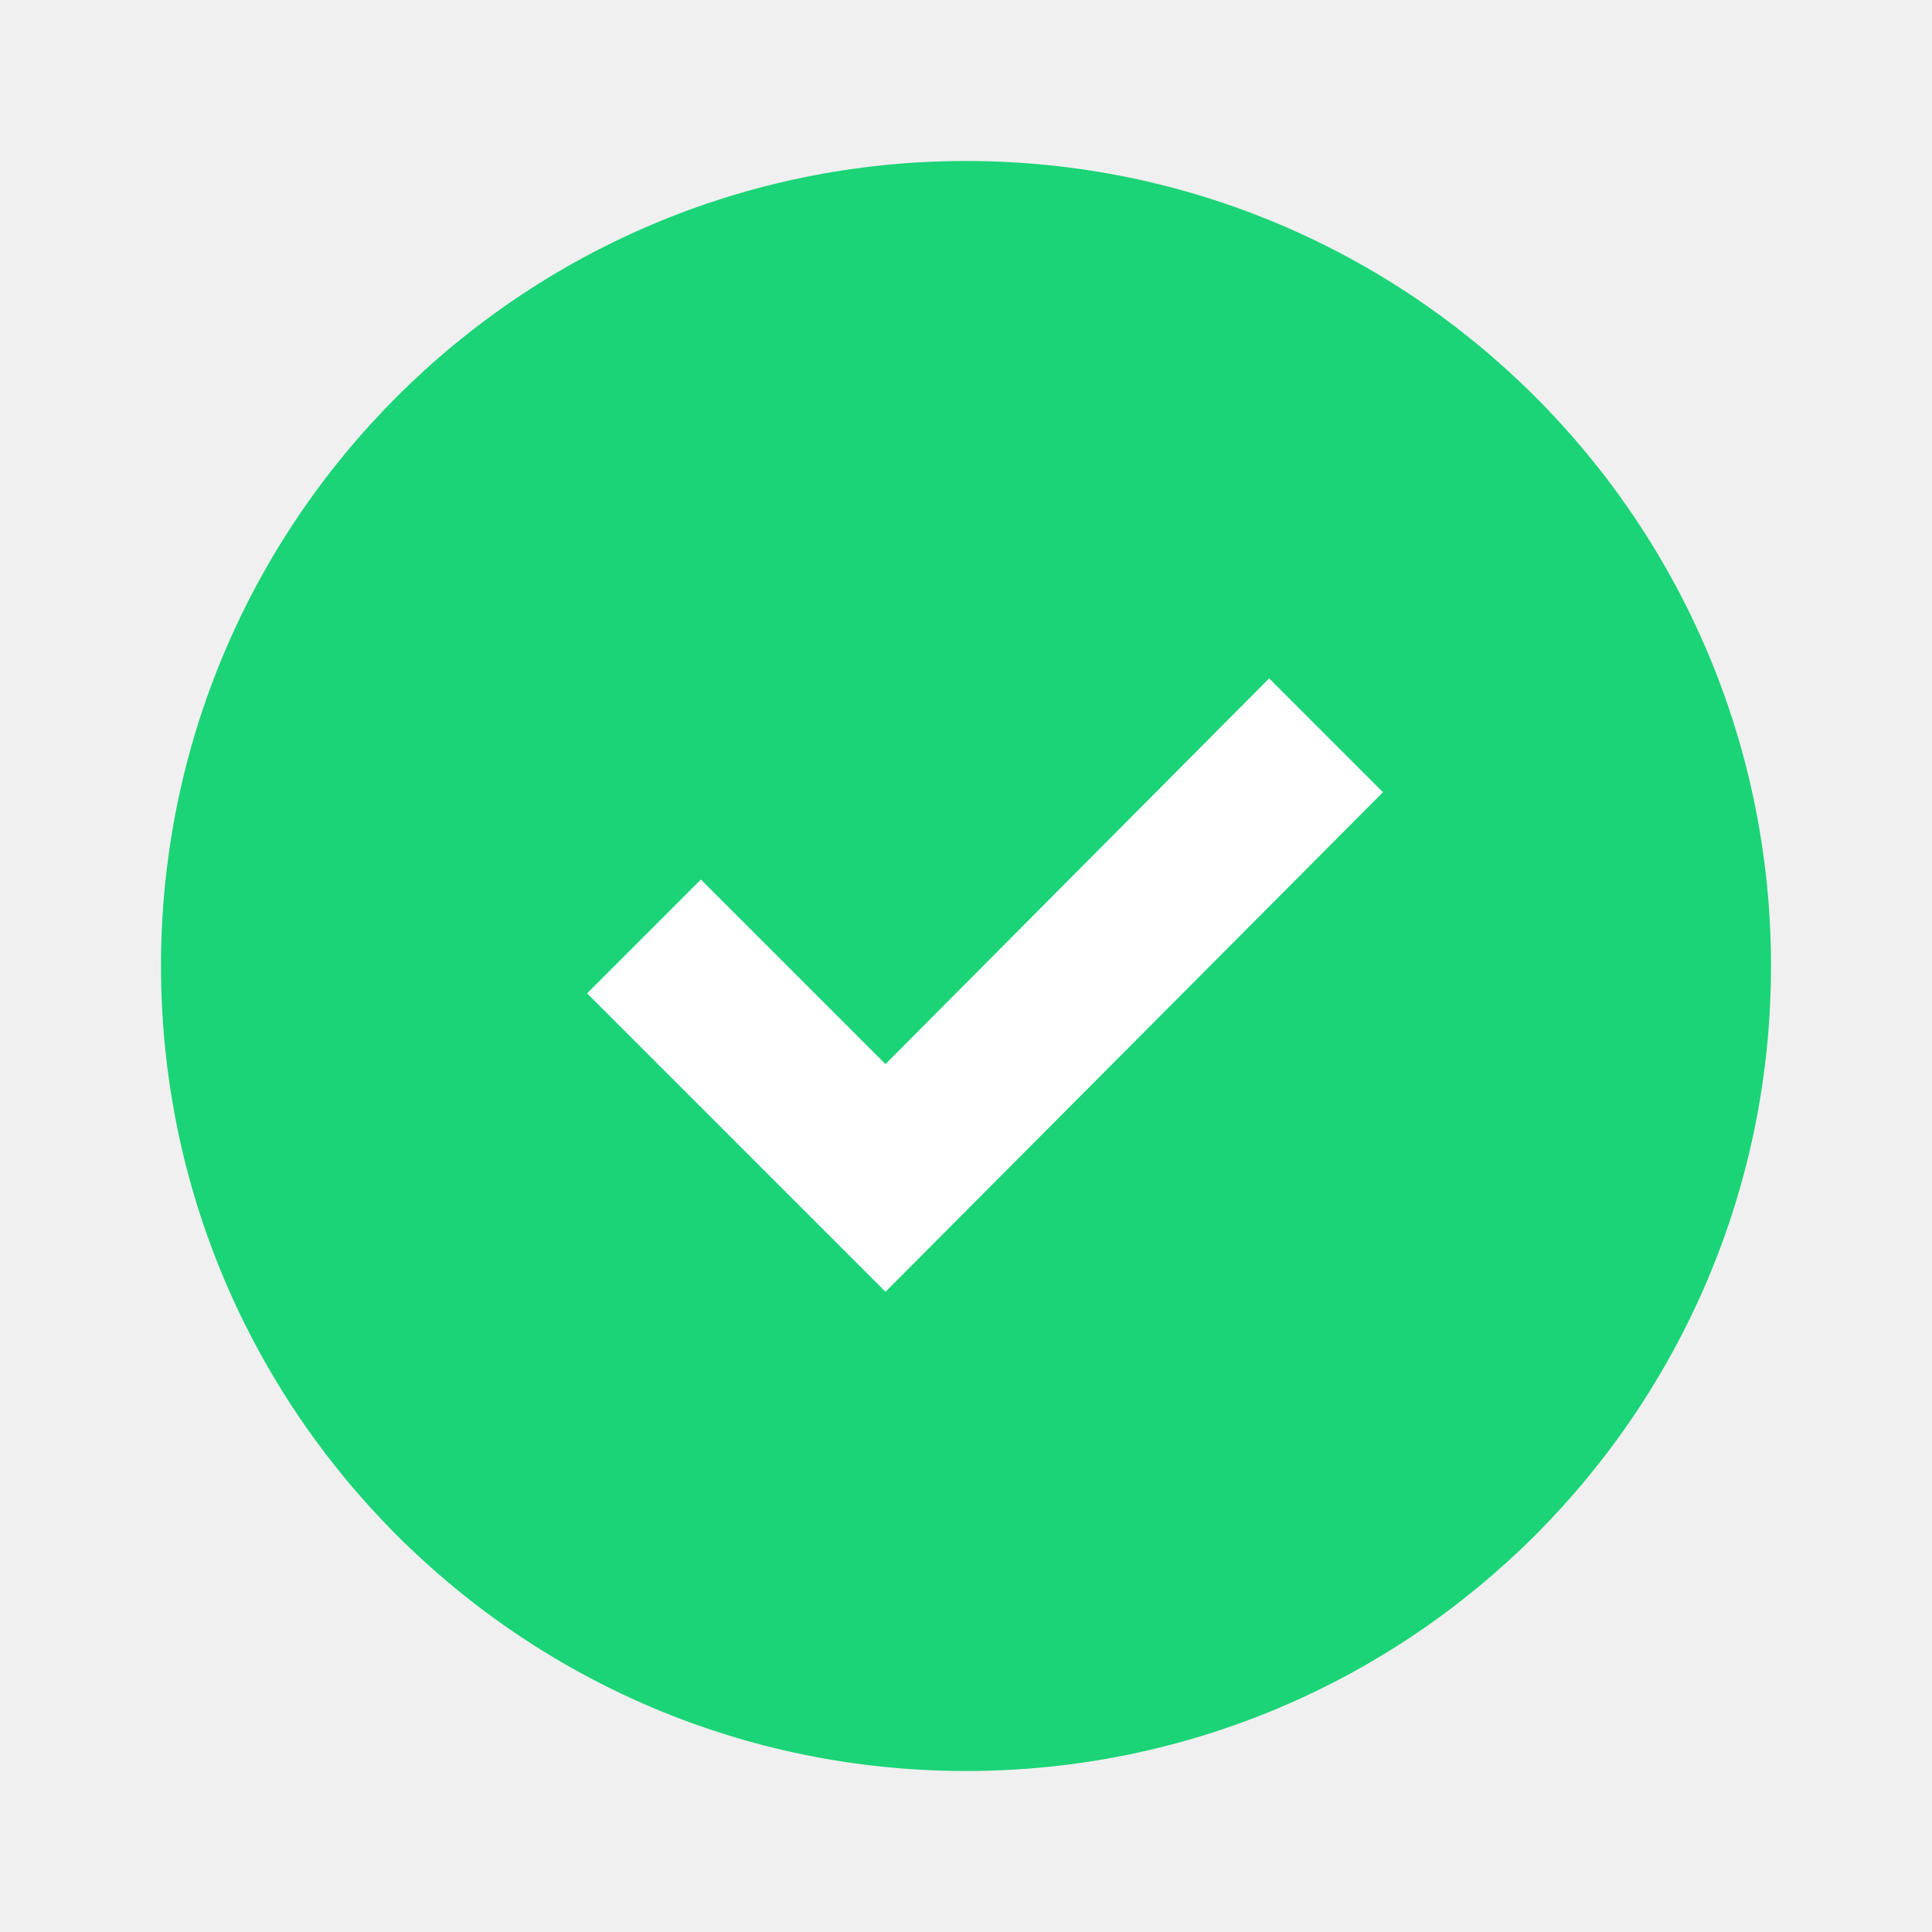
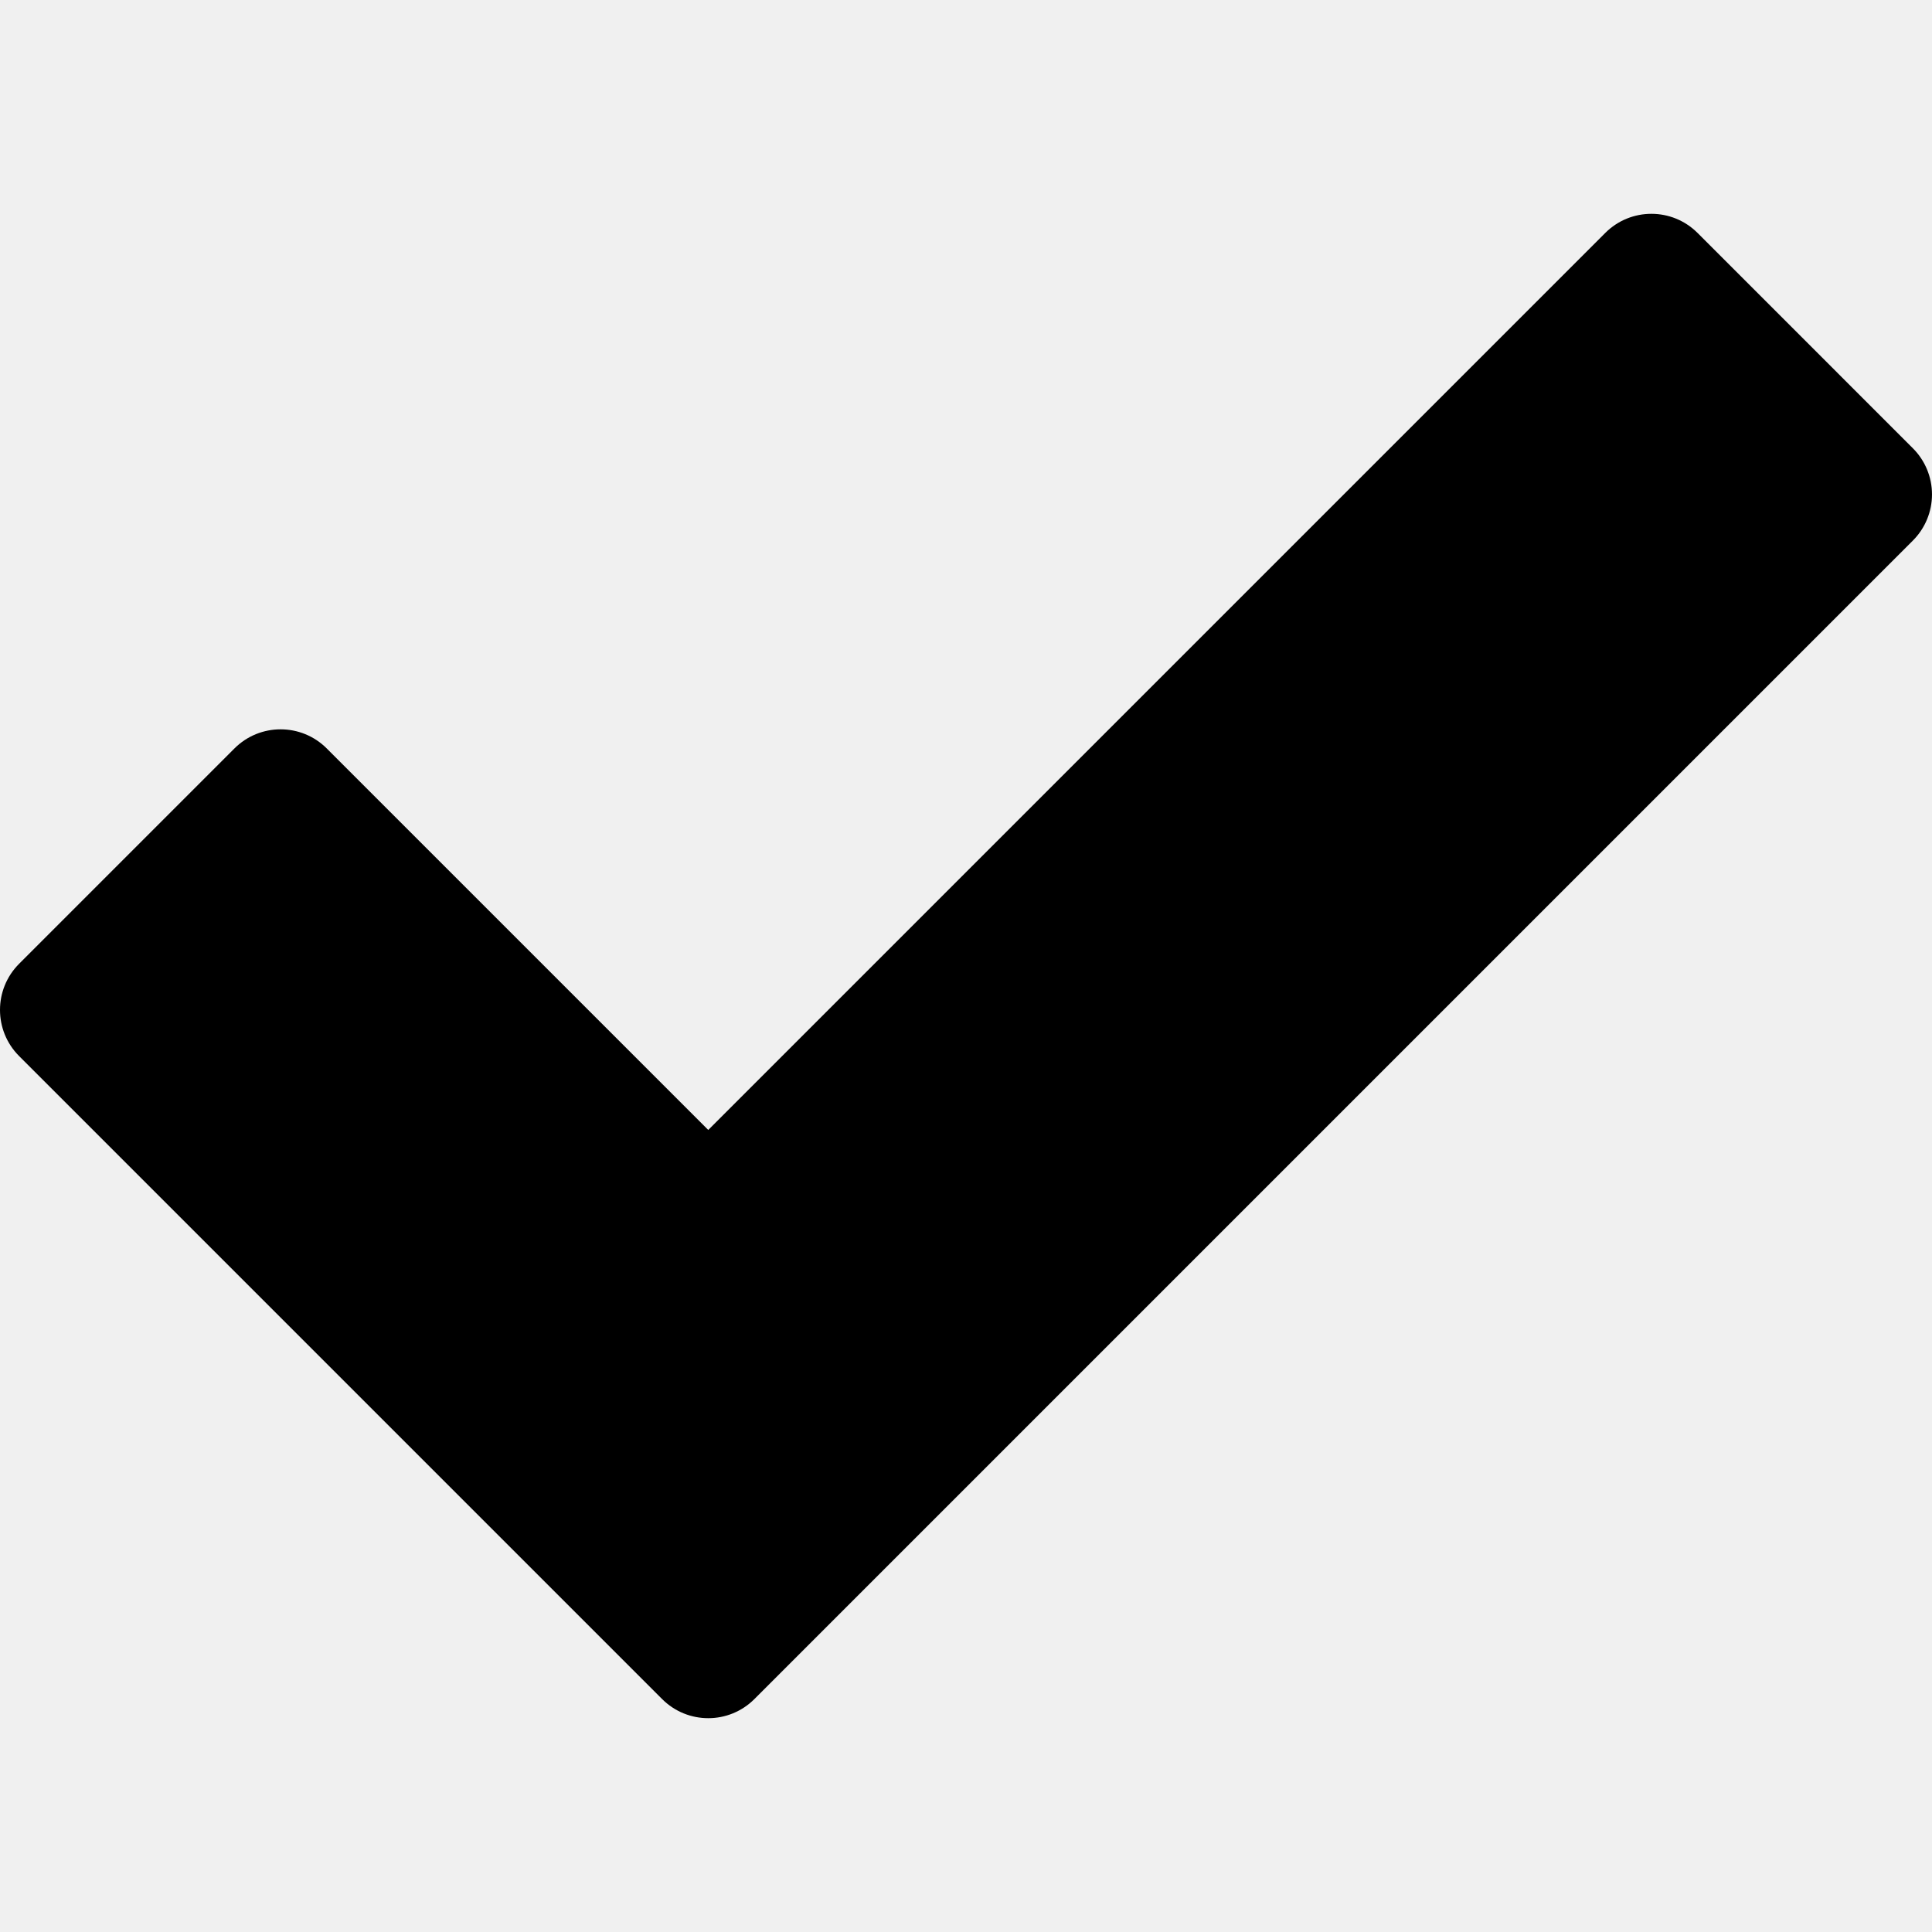
- <svg xmlns="http://www.w3.org/2000/svg" width="800px" height="800px" viewBox="0 0 512 512" version="1.1">
-   <circle r="30%" fill="white" cx="256" cy="256" />
-   <g id="Page-1" stroke="none" stroke-width="1" fill="none" fill-rule="evenodd">
-     <g id="add-copy-2" fill="#1BD477" transform="translate(42.66667, 42.66667)">
-       <path d="M213.333,3.55271368e-14 C95.513,3.55271368e-14 3.55271368e-14,95.513 3.55271368e-14,213.333 C3.55271368e-14,331.154 95.513,426.667 213.333,426.667 C331.154,426.667 426.667,331.154 426.667,213.333 C426.667,95.513 331.154,3.55271368e-14 213.333,3.55271368e-14 Z M293.669,137.114 L323.836,167.281 L192,299.669 L112.917,220.586 L143.083,190.419 L192,239.336 L293.669,137.114 Z" id="Shape">
-             </path>
-     </g>
+ <svg xmlns="http://www.w3.org/2000/svg" fill="#000000" version="1.1" id="Capa_1" width="800px" height="800px" viewBox="0 0 415.582 415.582" xml:space="preserve">
+   <g>
+     <path d="M411.47,96.426l-46.319-46.32c-5.482-5.482-14.371-5.482-19.853,0L152.348,243.058l-82.066-82.064   c-5.48-5.482-14.37-5.482-19.851,0l-46.319,46.32c-5.482,5.481-5.482,14.37,0,19.852l138.311,138.31   c2.741,2.742,6.334,4.112,9.926,4.112c3.593,0,7.186-1.37,9.926-4.112L411.47,116.277c2.633-2.632,4.111-6.203,4.111-9.925   C415.582,102.628,414.103,99.059,411.47,96.426z" />
  </g>
</svg>
